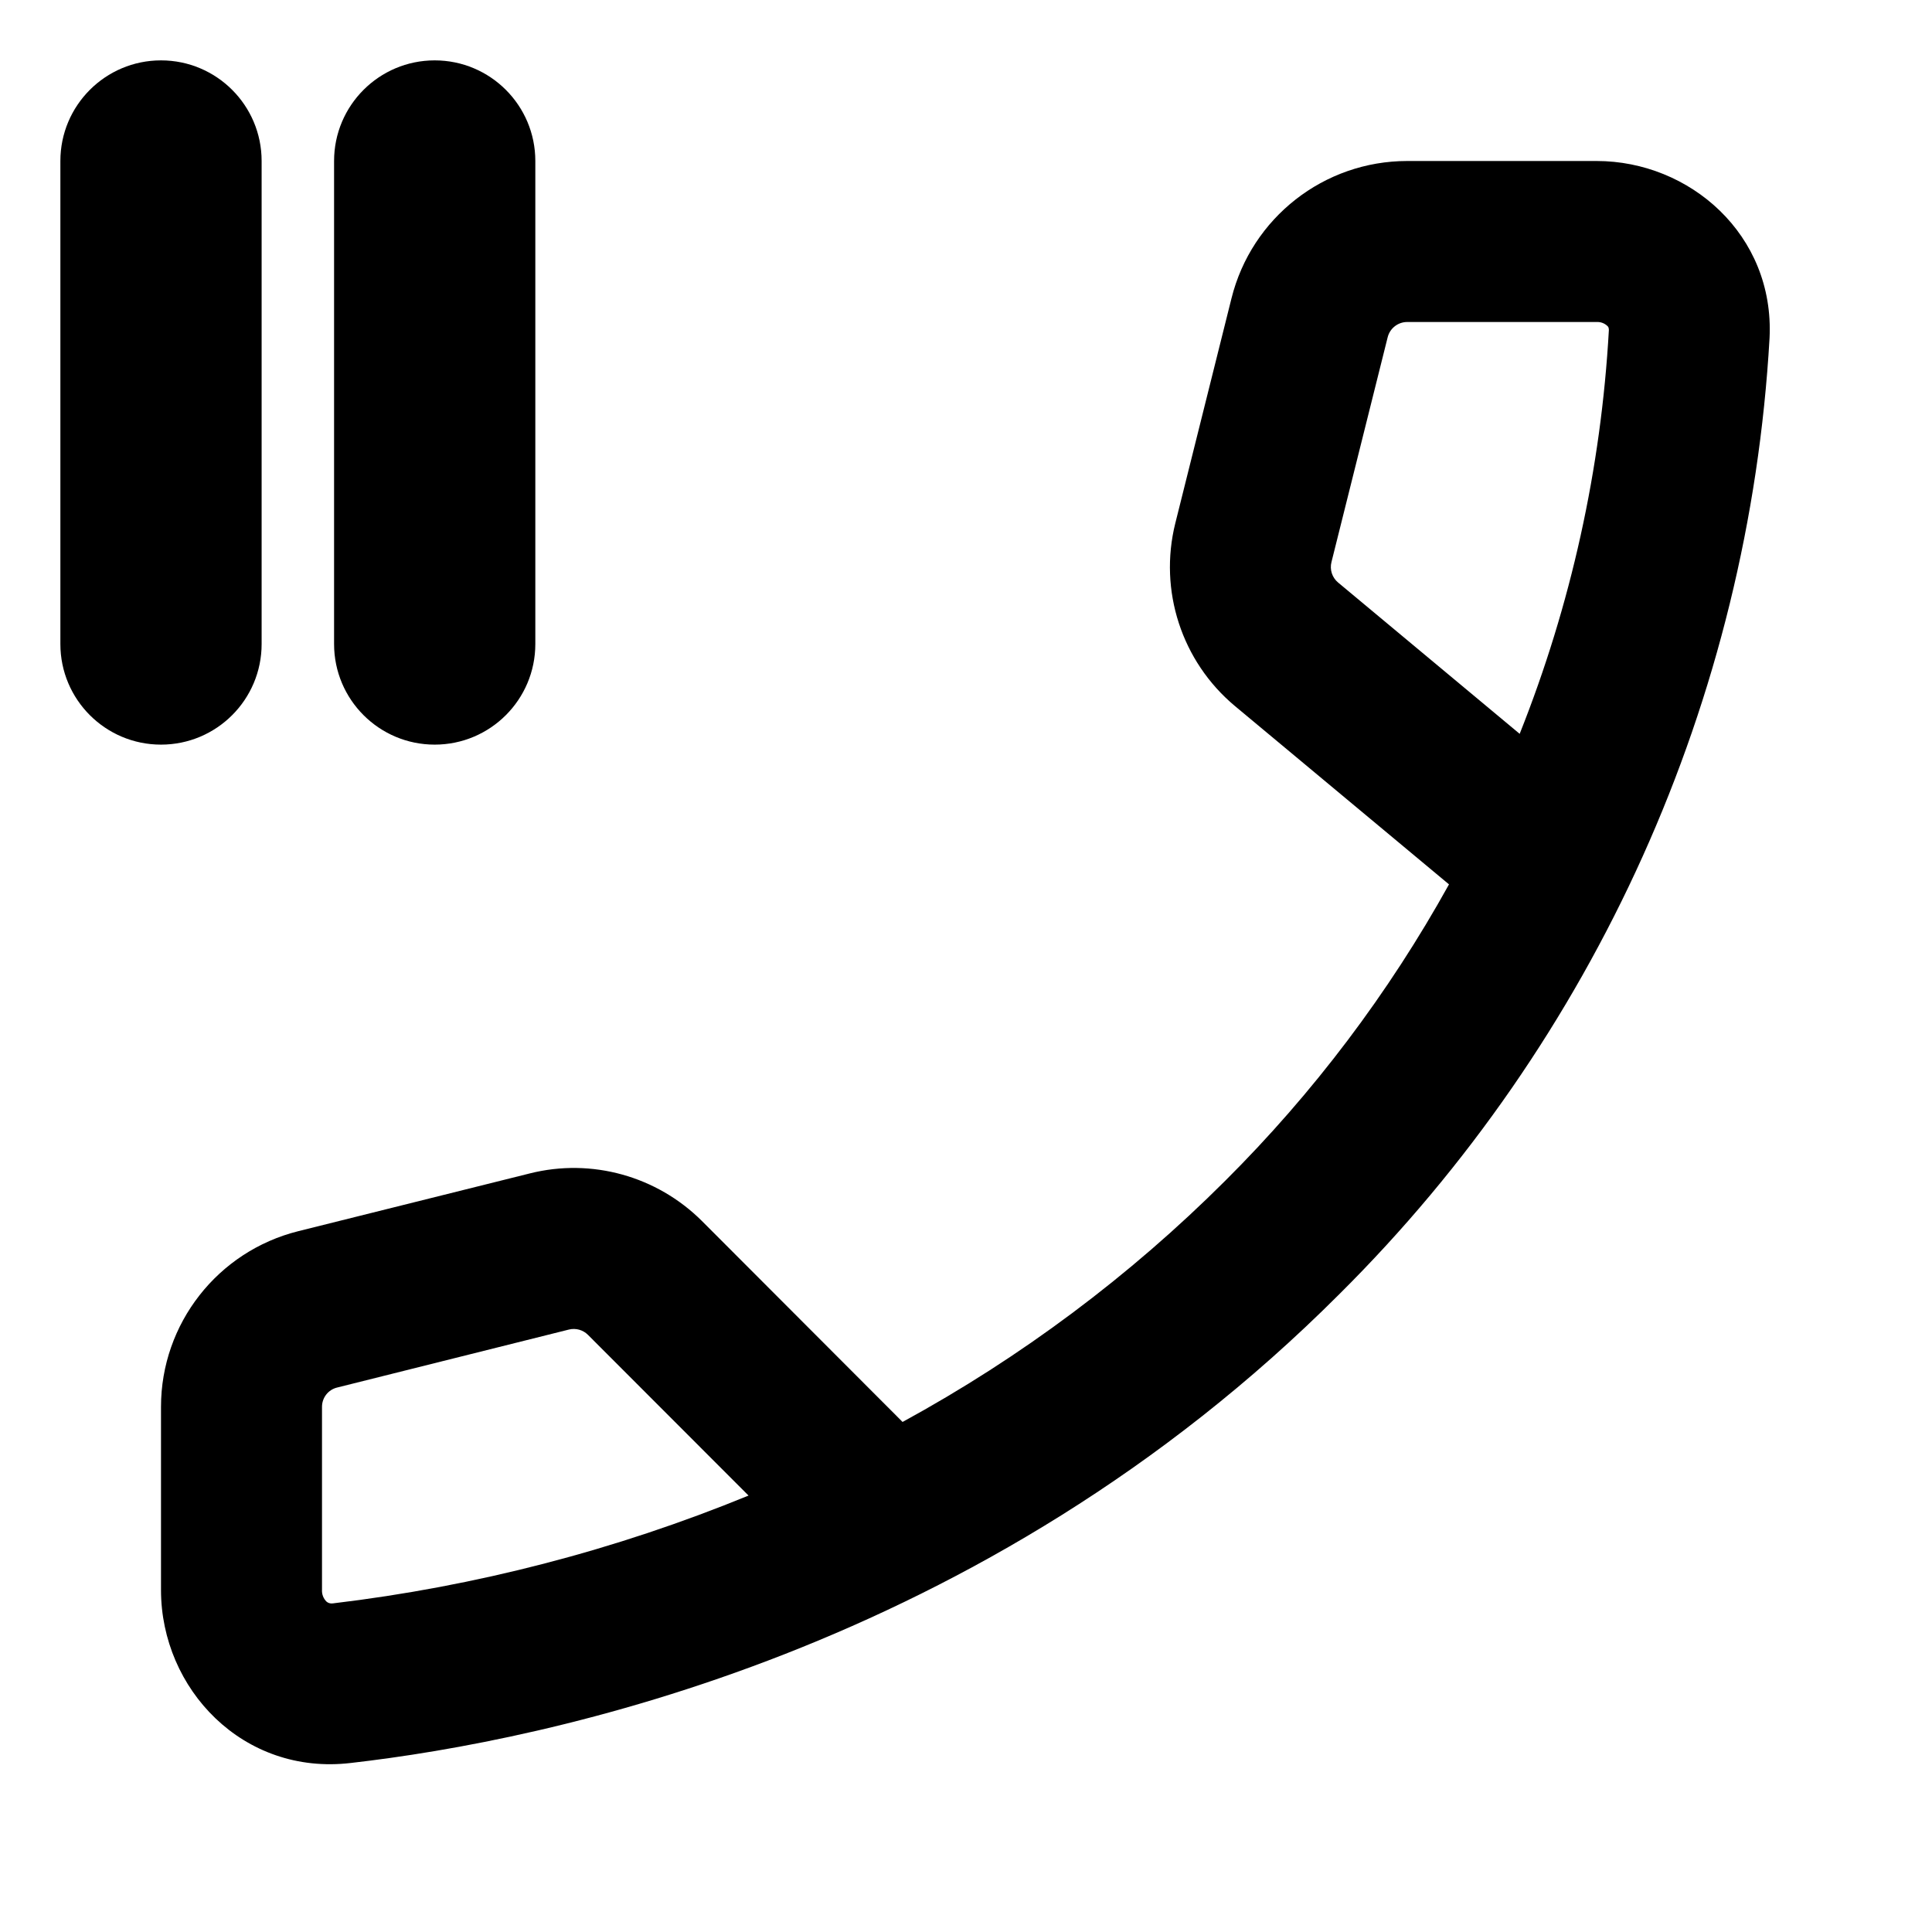
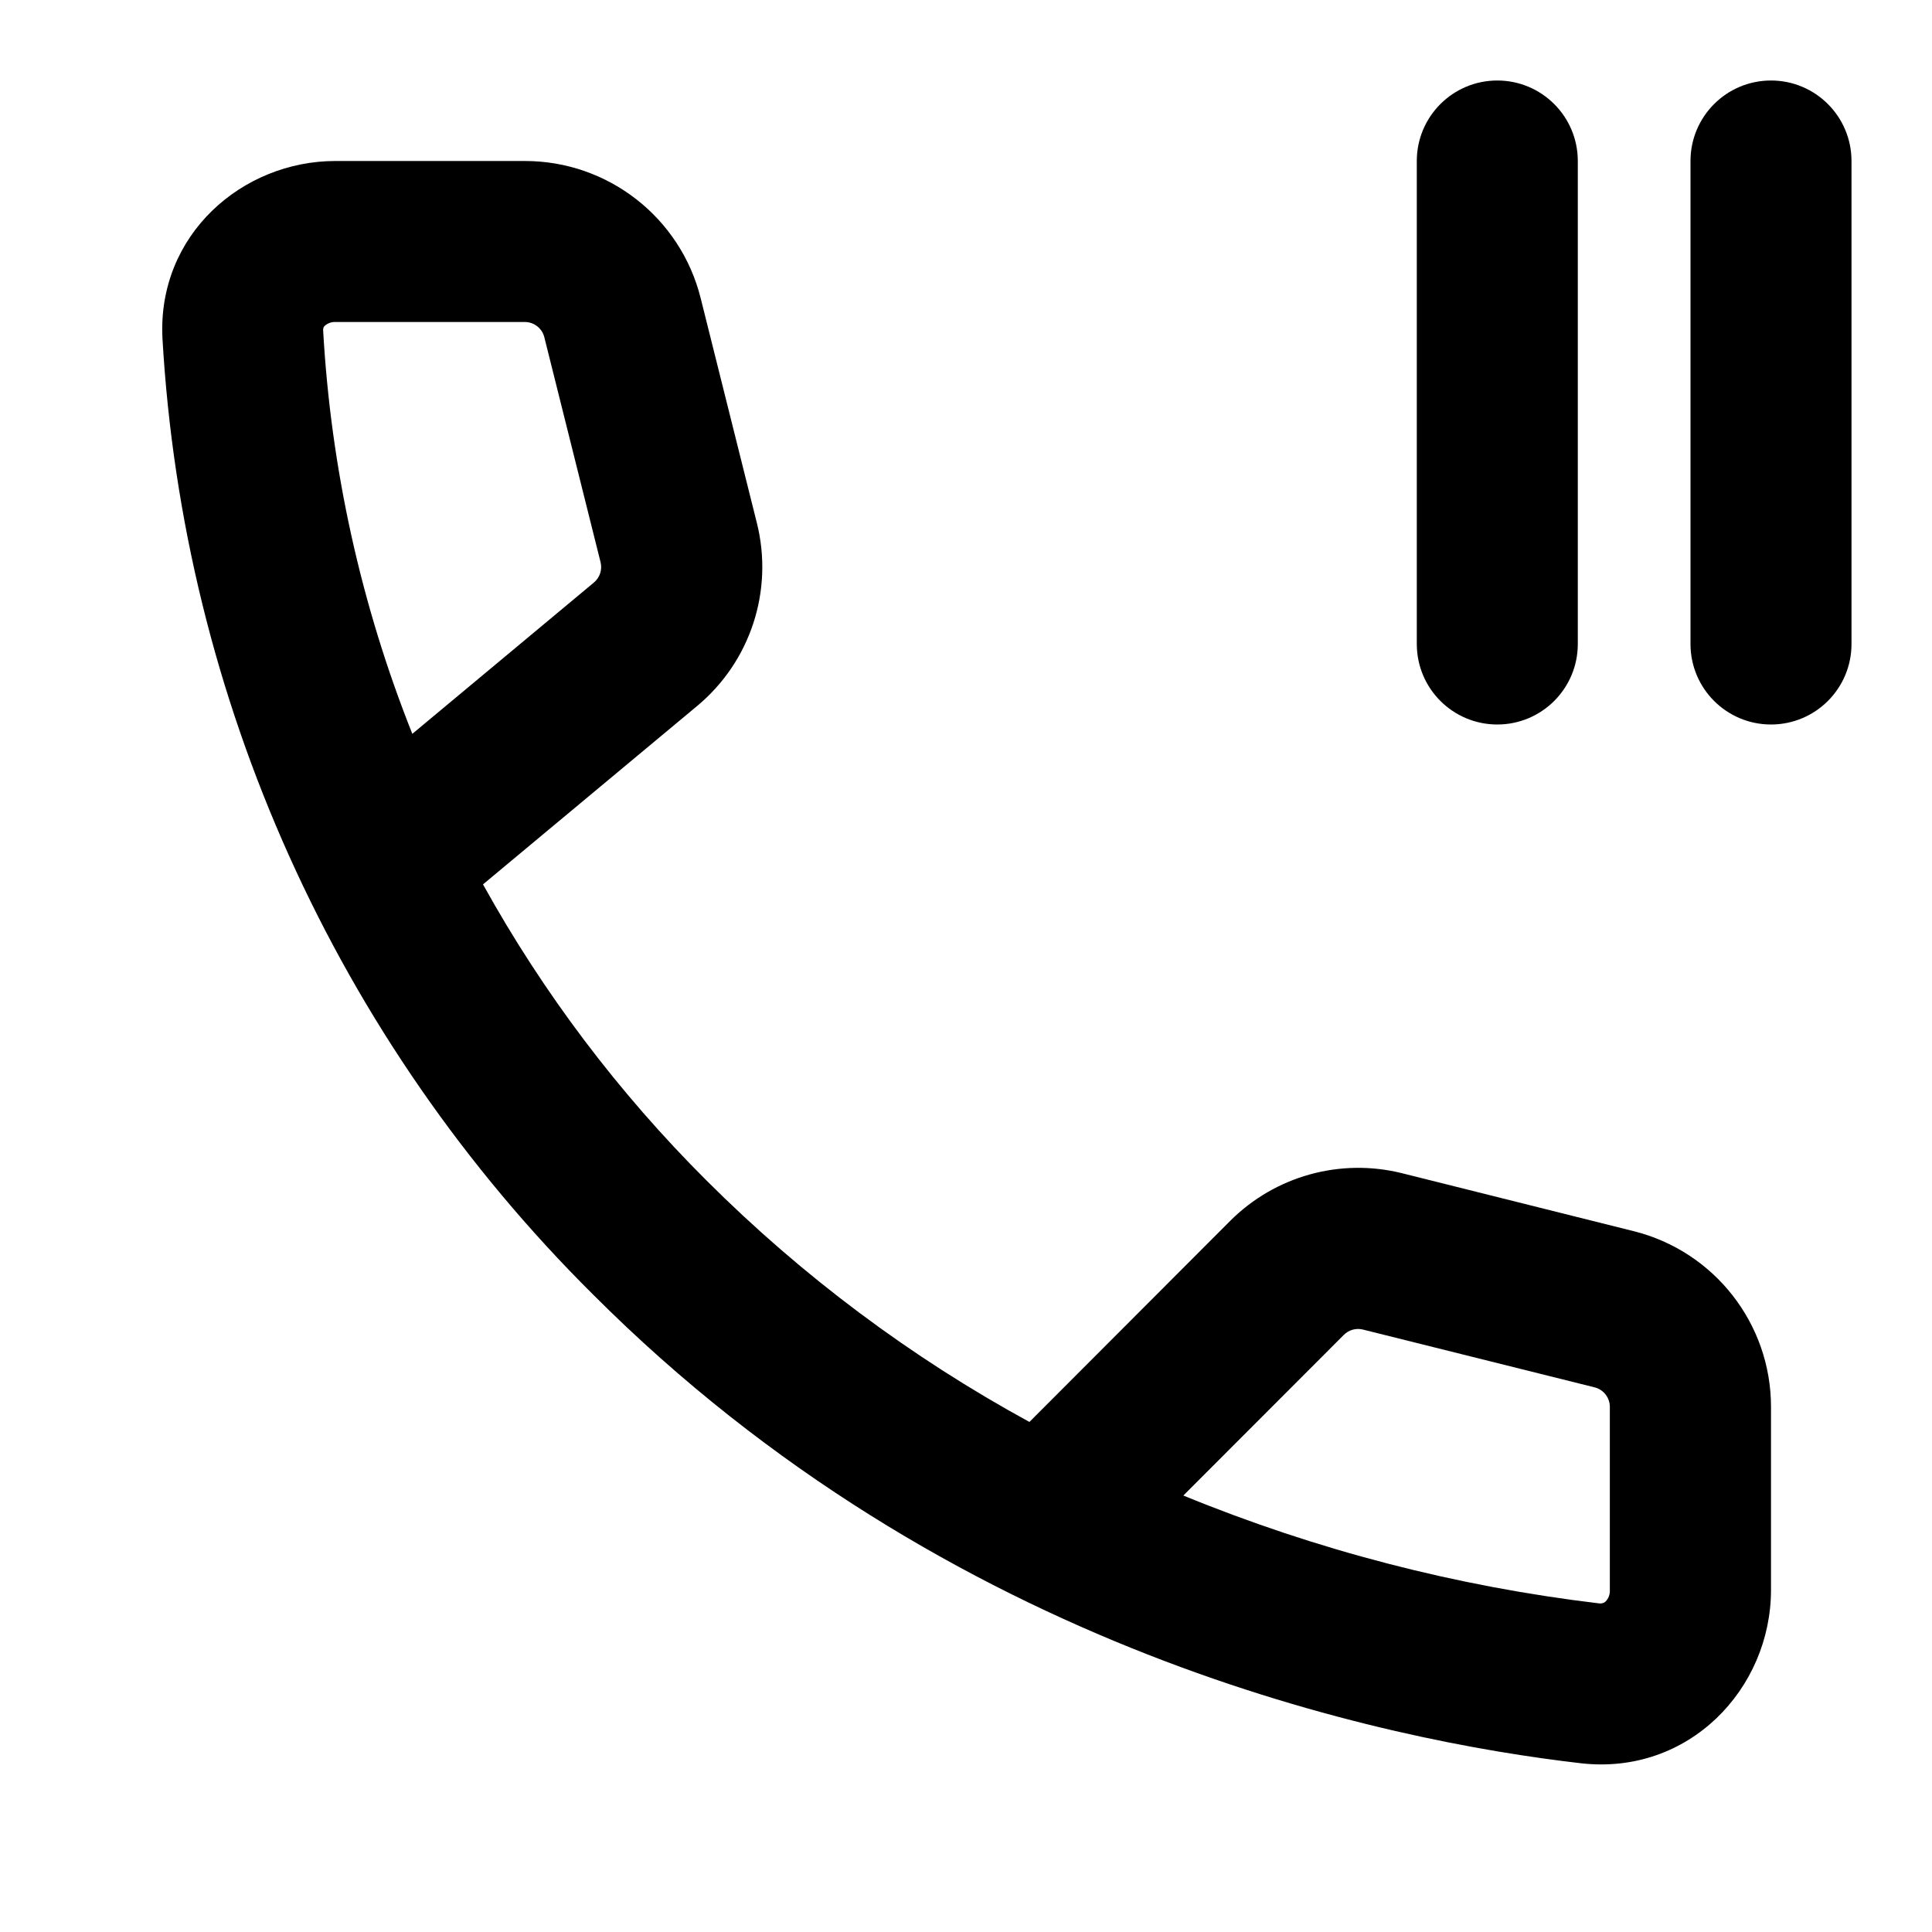
<svg xmlns="http://www.w3.org/2000/svg" width="12" height="12" fill="none" viewBox="0 0 12 12">
-   <path fill="#000" fill-rule="evenodd" d="M2.7.375A.625.625 0 0 0 2.075 1v3a.625.625 0 0 0 1.25 0V1A.625.625 0 0 0 2.7.375Zm-1.7 0A.625.625 0 0 0 .375 1v3a.625.625 0 1 0 1.25 0V1A.625.625 0 0 0 1 .375Zm8.99 1.659c.002.003.003.007.003.016a7.981 7.981 0 0 1-.554 2.508l-1.128-.94a.125.125 0 0 1-.041-.127l.349-1.396A.125.125 0 0 1 8.74 2h1.177a.09.09 0 0 1 .065.023.035.035 0 0 1 .009.011ZM9 5.493 7.67 4.385A1.125 1.125 0 0 1 7.3 3.25l.349-1.397A1.125 1.125 0 0 1 8.74 1h1.177c.577 0 1.106.457 1.074 1.1a9.101 9.101 0 0 1-2.674 5.94C6.1 10.258 3.395 10.811 2.18 10.95 1.51 11.03 1 10.49 1 9.876V8.738c0-.516.352-.966.853-1.091l1.439-.359c.383-.096.788.017 1.068.296l1.246 1.248A8.804 8.804 0 0 0 7.61 7.334 8.226 8.226 0 0 0 9 5.493ZM4.65 9.289a9.892 9.892 0 0 1-2.583.67.05.05 0 0 1-.023-.002.046.046 0 0 1-.017-.01A.096.096 0 0 1 2 9.874V8.738c0-.057.039-.107.095-.12l1.439-.36a.125.125 0 0 1 .118.033l.997.998Z" clip-rule="evenodd" />
+   <path fill="#000" fill-rule="evenodd" d="M9.3.5a.5.5 0 0 1 .5.5v3a.5.5 0 0 1-1 0V1a.5.5 0 0 1 .5-.5Zm1.7 0a.5.5 0 0 1 .5.5v3a.5.5 0 0 1-1 0V1a.5.5 0 0 1 .5-.5ZM2.01 2.034a.036.036 0 0 0-.003.016 7.98 7.98 0 0 0 .554 2.508l1.128-.94a.125.125 0 0 0 .041-.127l-.349-1.396A.125.125 0 0 0 3.26 2H2.083a.092.092 0 0 0-.065.023.035.035 0 0 0-.009.011ZM3 5.493l1.33-1.108c.332-.276.476-.718.371-1.137l-.349-1.396A1.125 1.125 0 0 0 3.26 1H2.083c-.577 0-1.106.457-1.074 1.1a9.101 9.101 0 0 0 2.674 5.94c2.217 2.22 4.922 2.772 6.137 2.912.67.076 1.18-.463 1.18-1.077V8.738c0-.516-.352-.966-.853-1.091l-1.439-.36a1.125 1.125 0 0 0-1.068.297L6.394 8.832A8.804 8.804 0 0 1 4.39 7.334 8.226 8.226 0 0 1 3 5.493Zm4.35 3.796a9.891 9.891 0 0 0 2.583.67.05.05 0 0 0 .023-.002.046.046 0 0 0 .017-.01.096.096 0 0 0 .026-.072V8.738a.125.125 0 0 0-.095-.121l-1.439-.359a.125.125 0 0 0-.118.033l-.997.998Z" clip-rule="evenodd" />
</svg>
